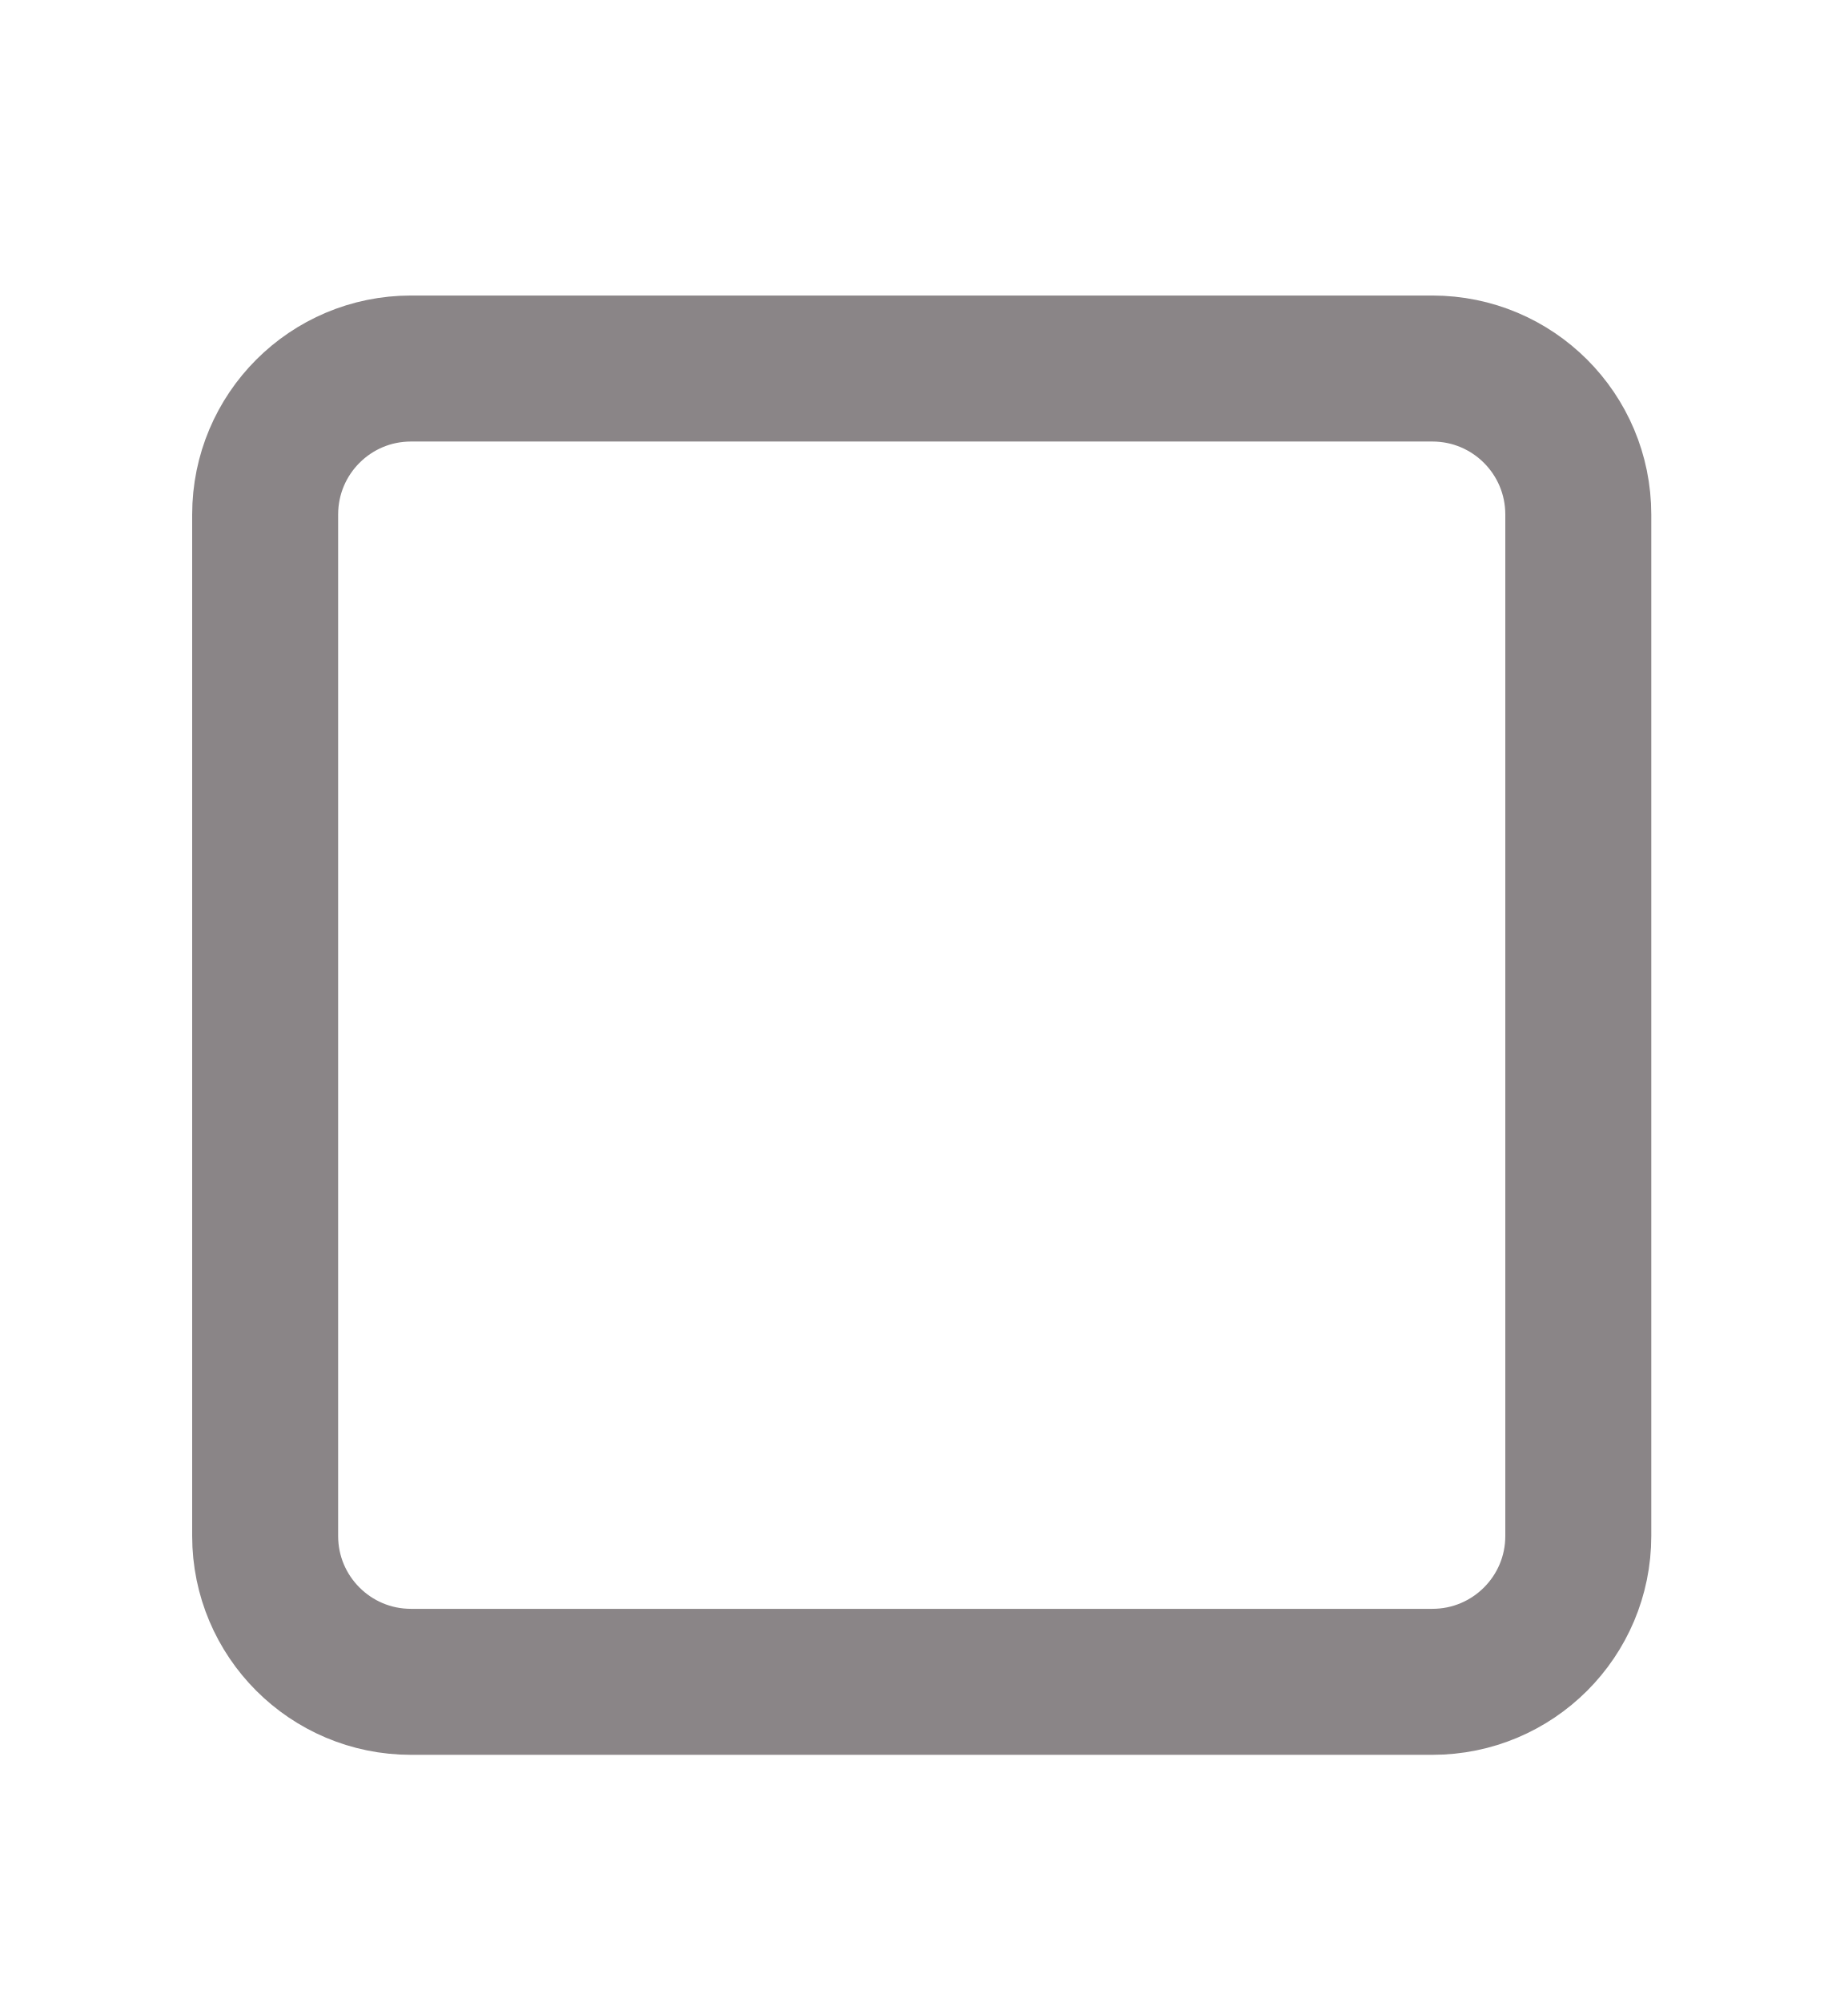
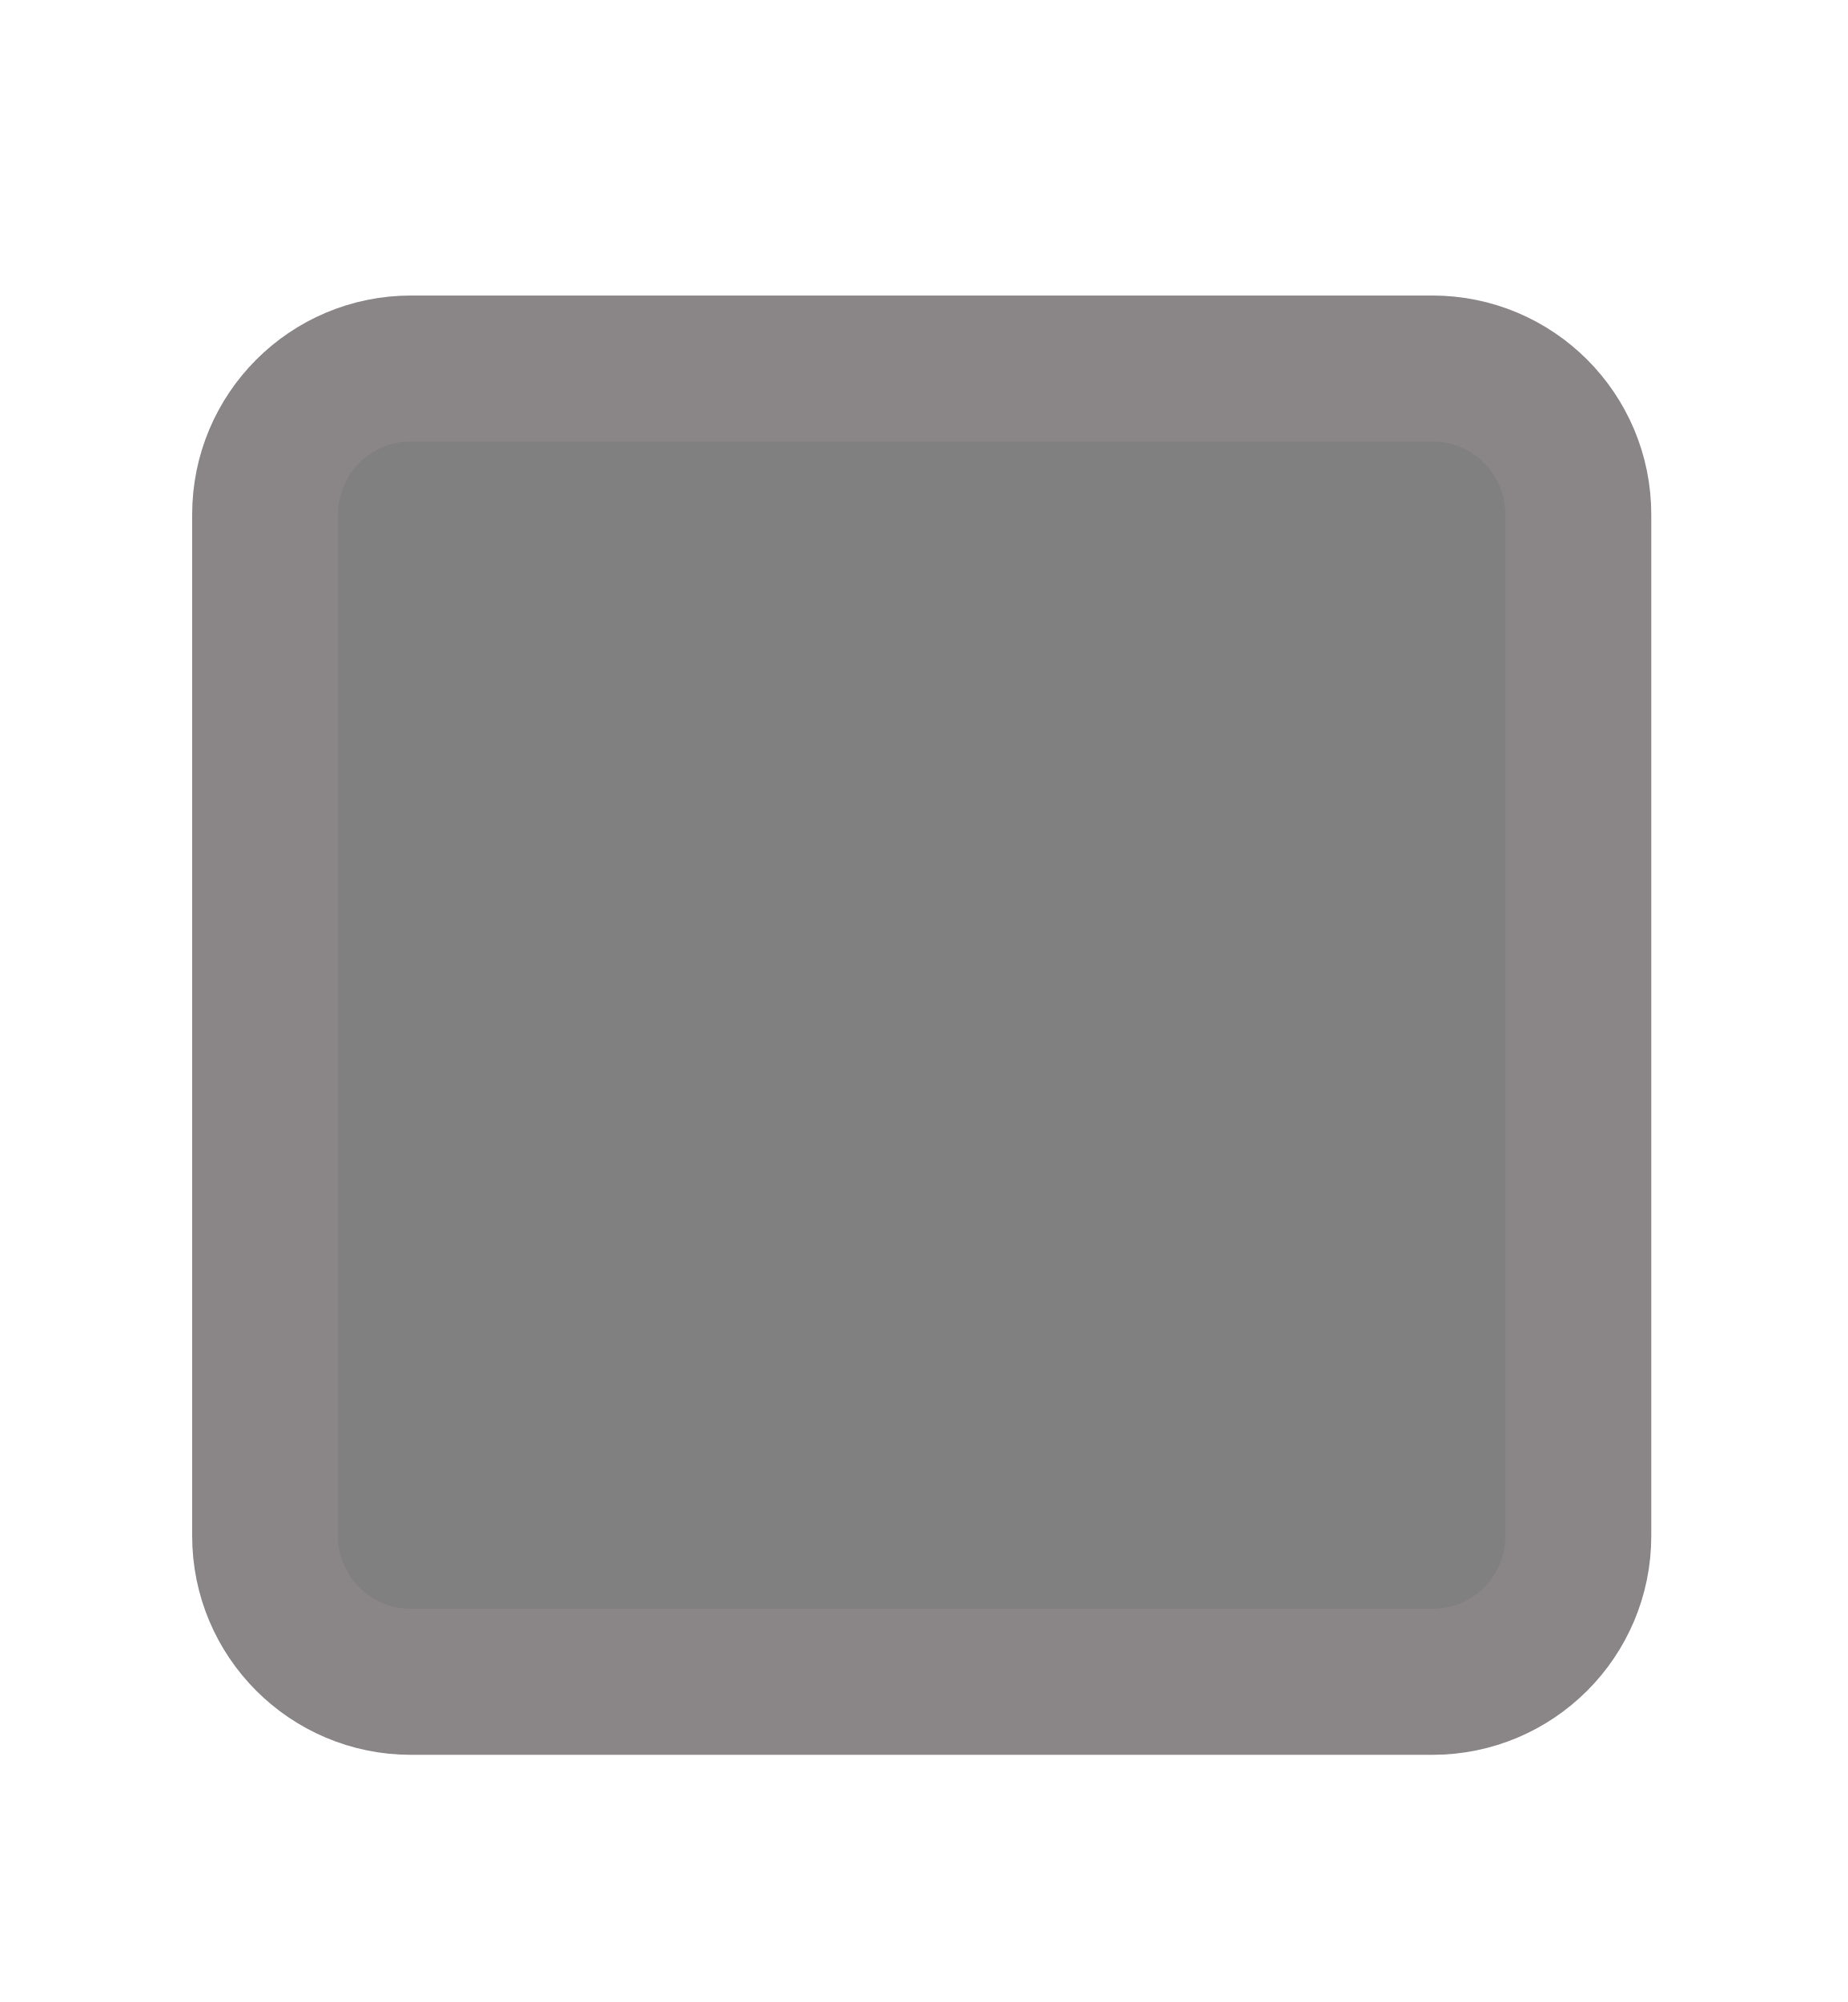
- <svg xmlns="http://www.w3.org/2000/svg" width="12" height="13" viewBox="0 0 12 13" fill="none">
+ <svg xmlns="http://www.w3.org/2000/svg" width="12" height="13" viewBox="0 0 12 13" fill="grey">
  <path d="M9.302 2.393H2.669C2.146 2.393 1.722 2.817 1.722 3.341V9.974C1.722 10.497 2.146 10.921 2.669 10.921H9.302C9.826 10.921 10.25 10.497 10.25 9.974V3.341C10.25 2.817 9.826 2.393 9.302 2.393Z" stroke="#8A8587" stroke-width="0.948" stroke-linecap="round" stroke-linejoin="round" />
</svg>
